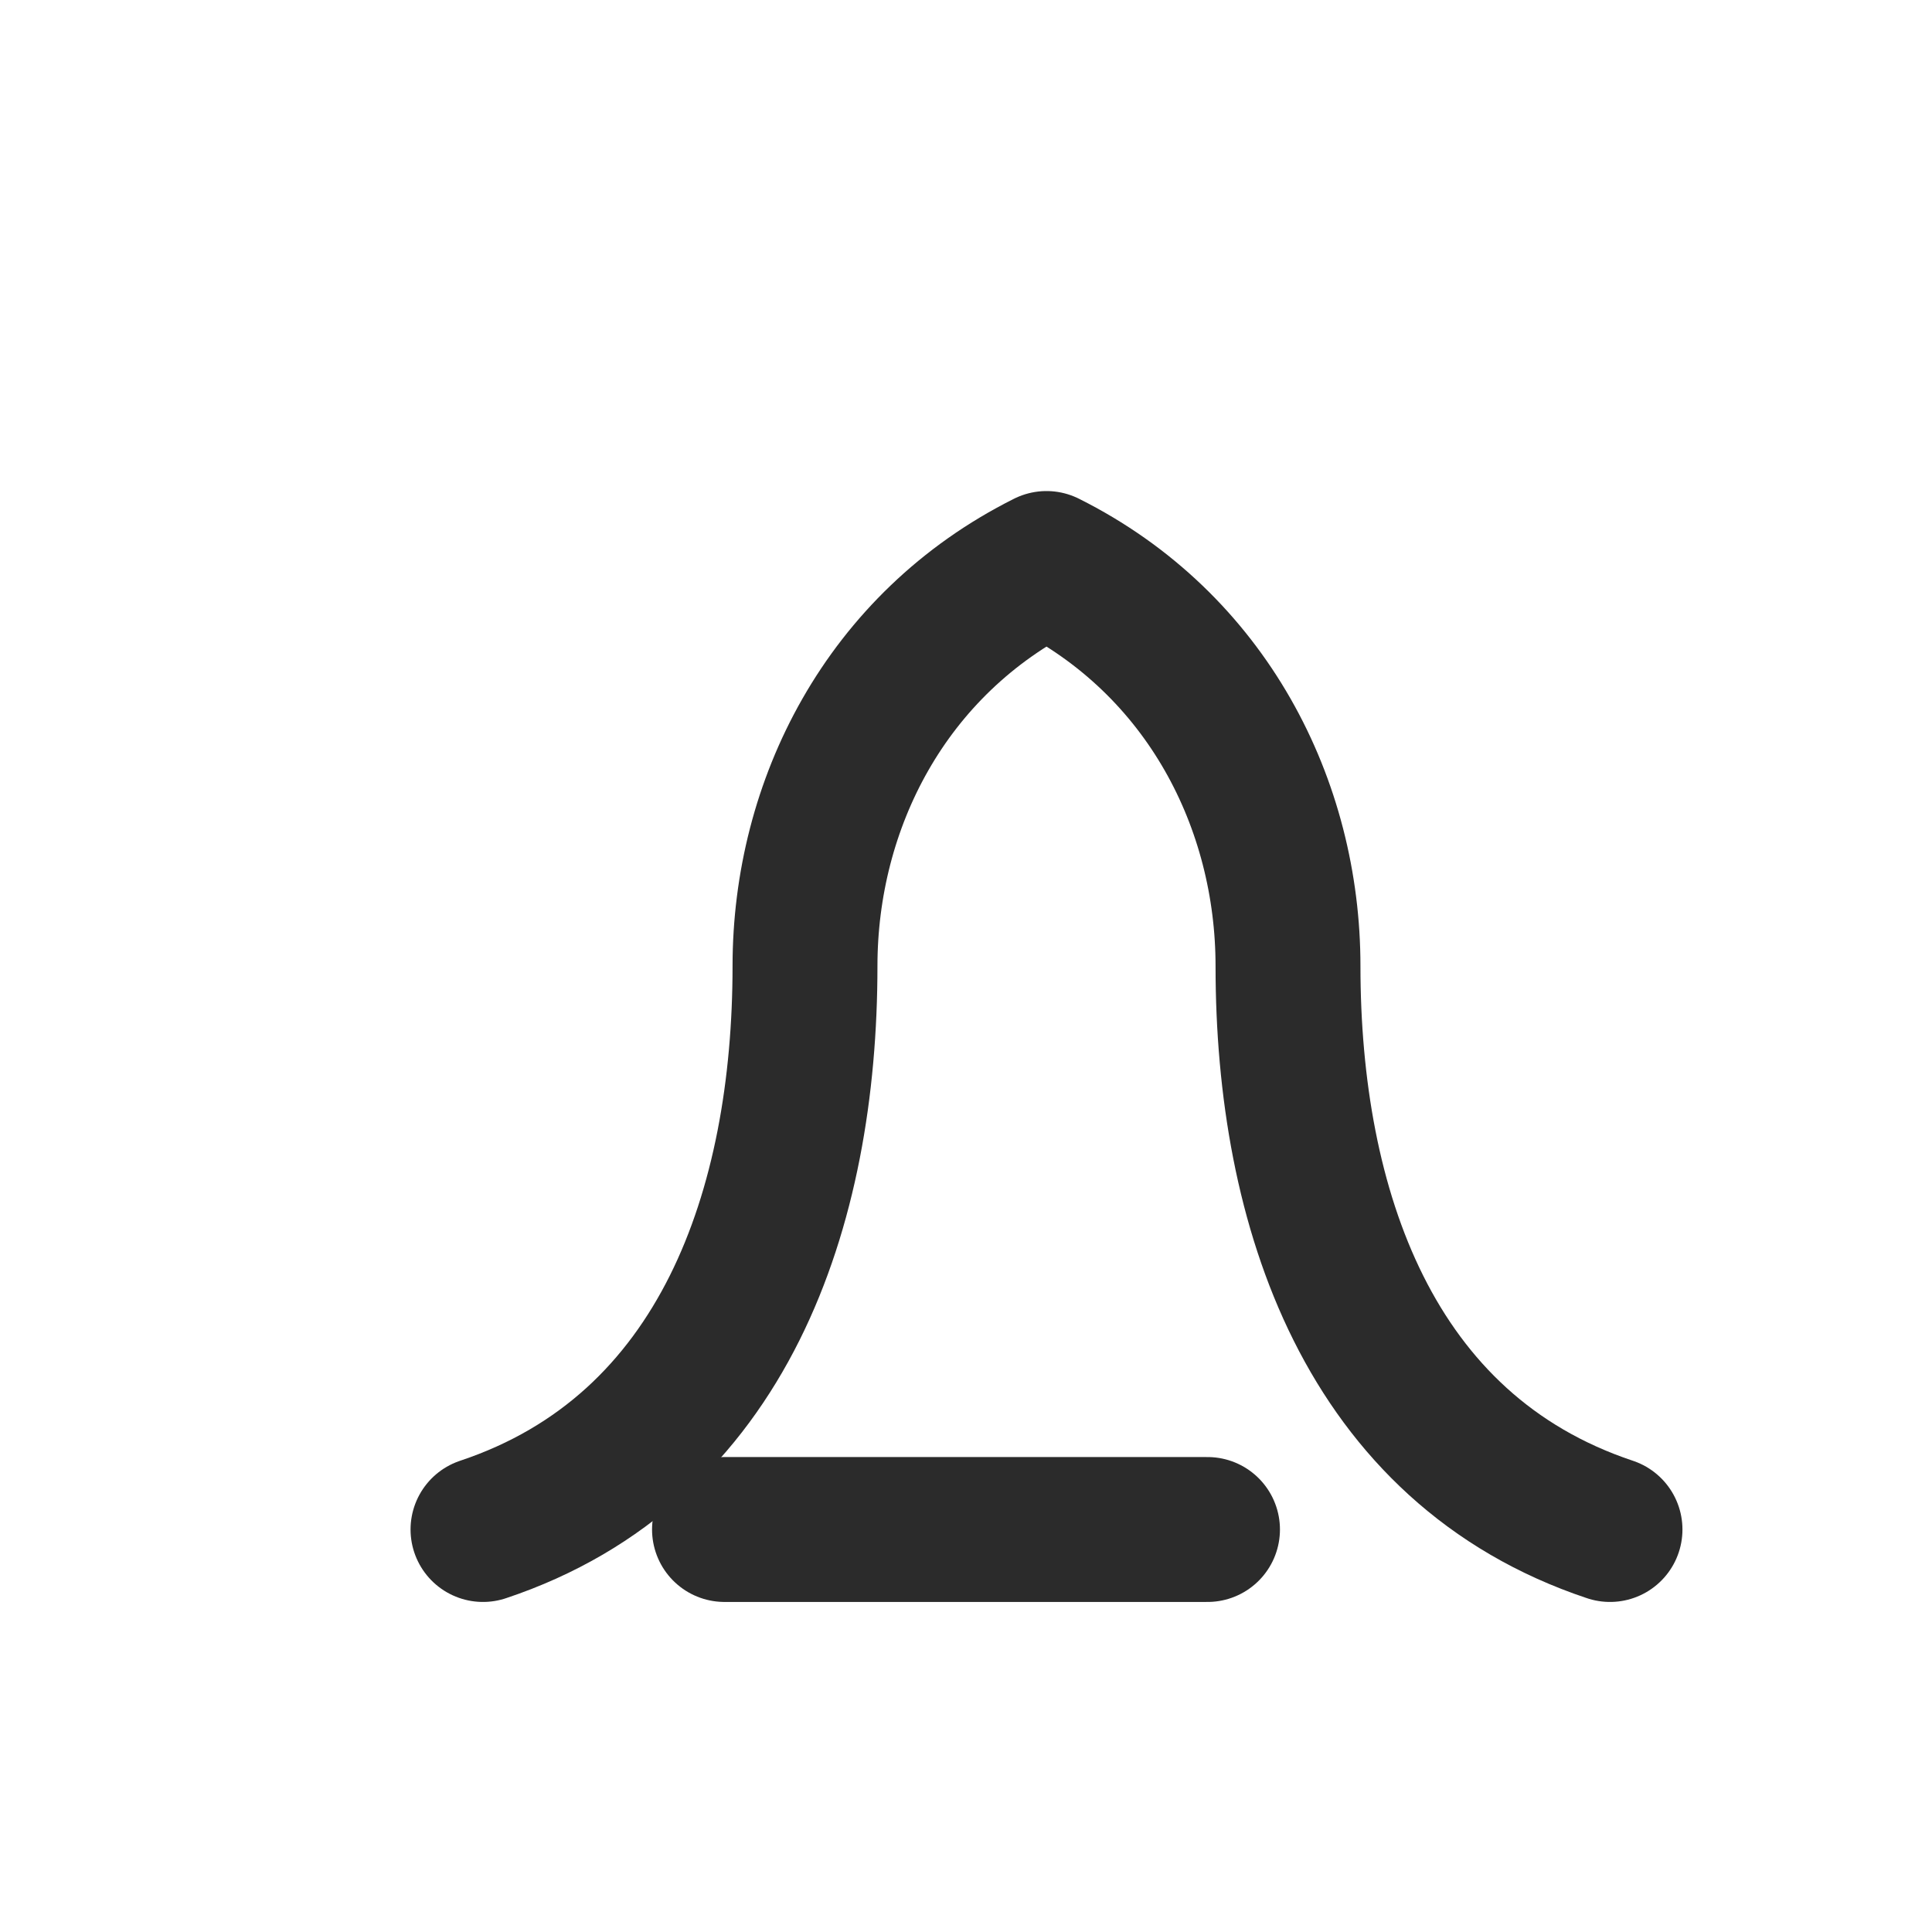
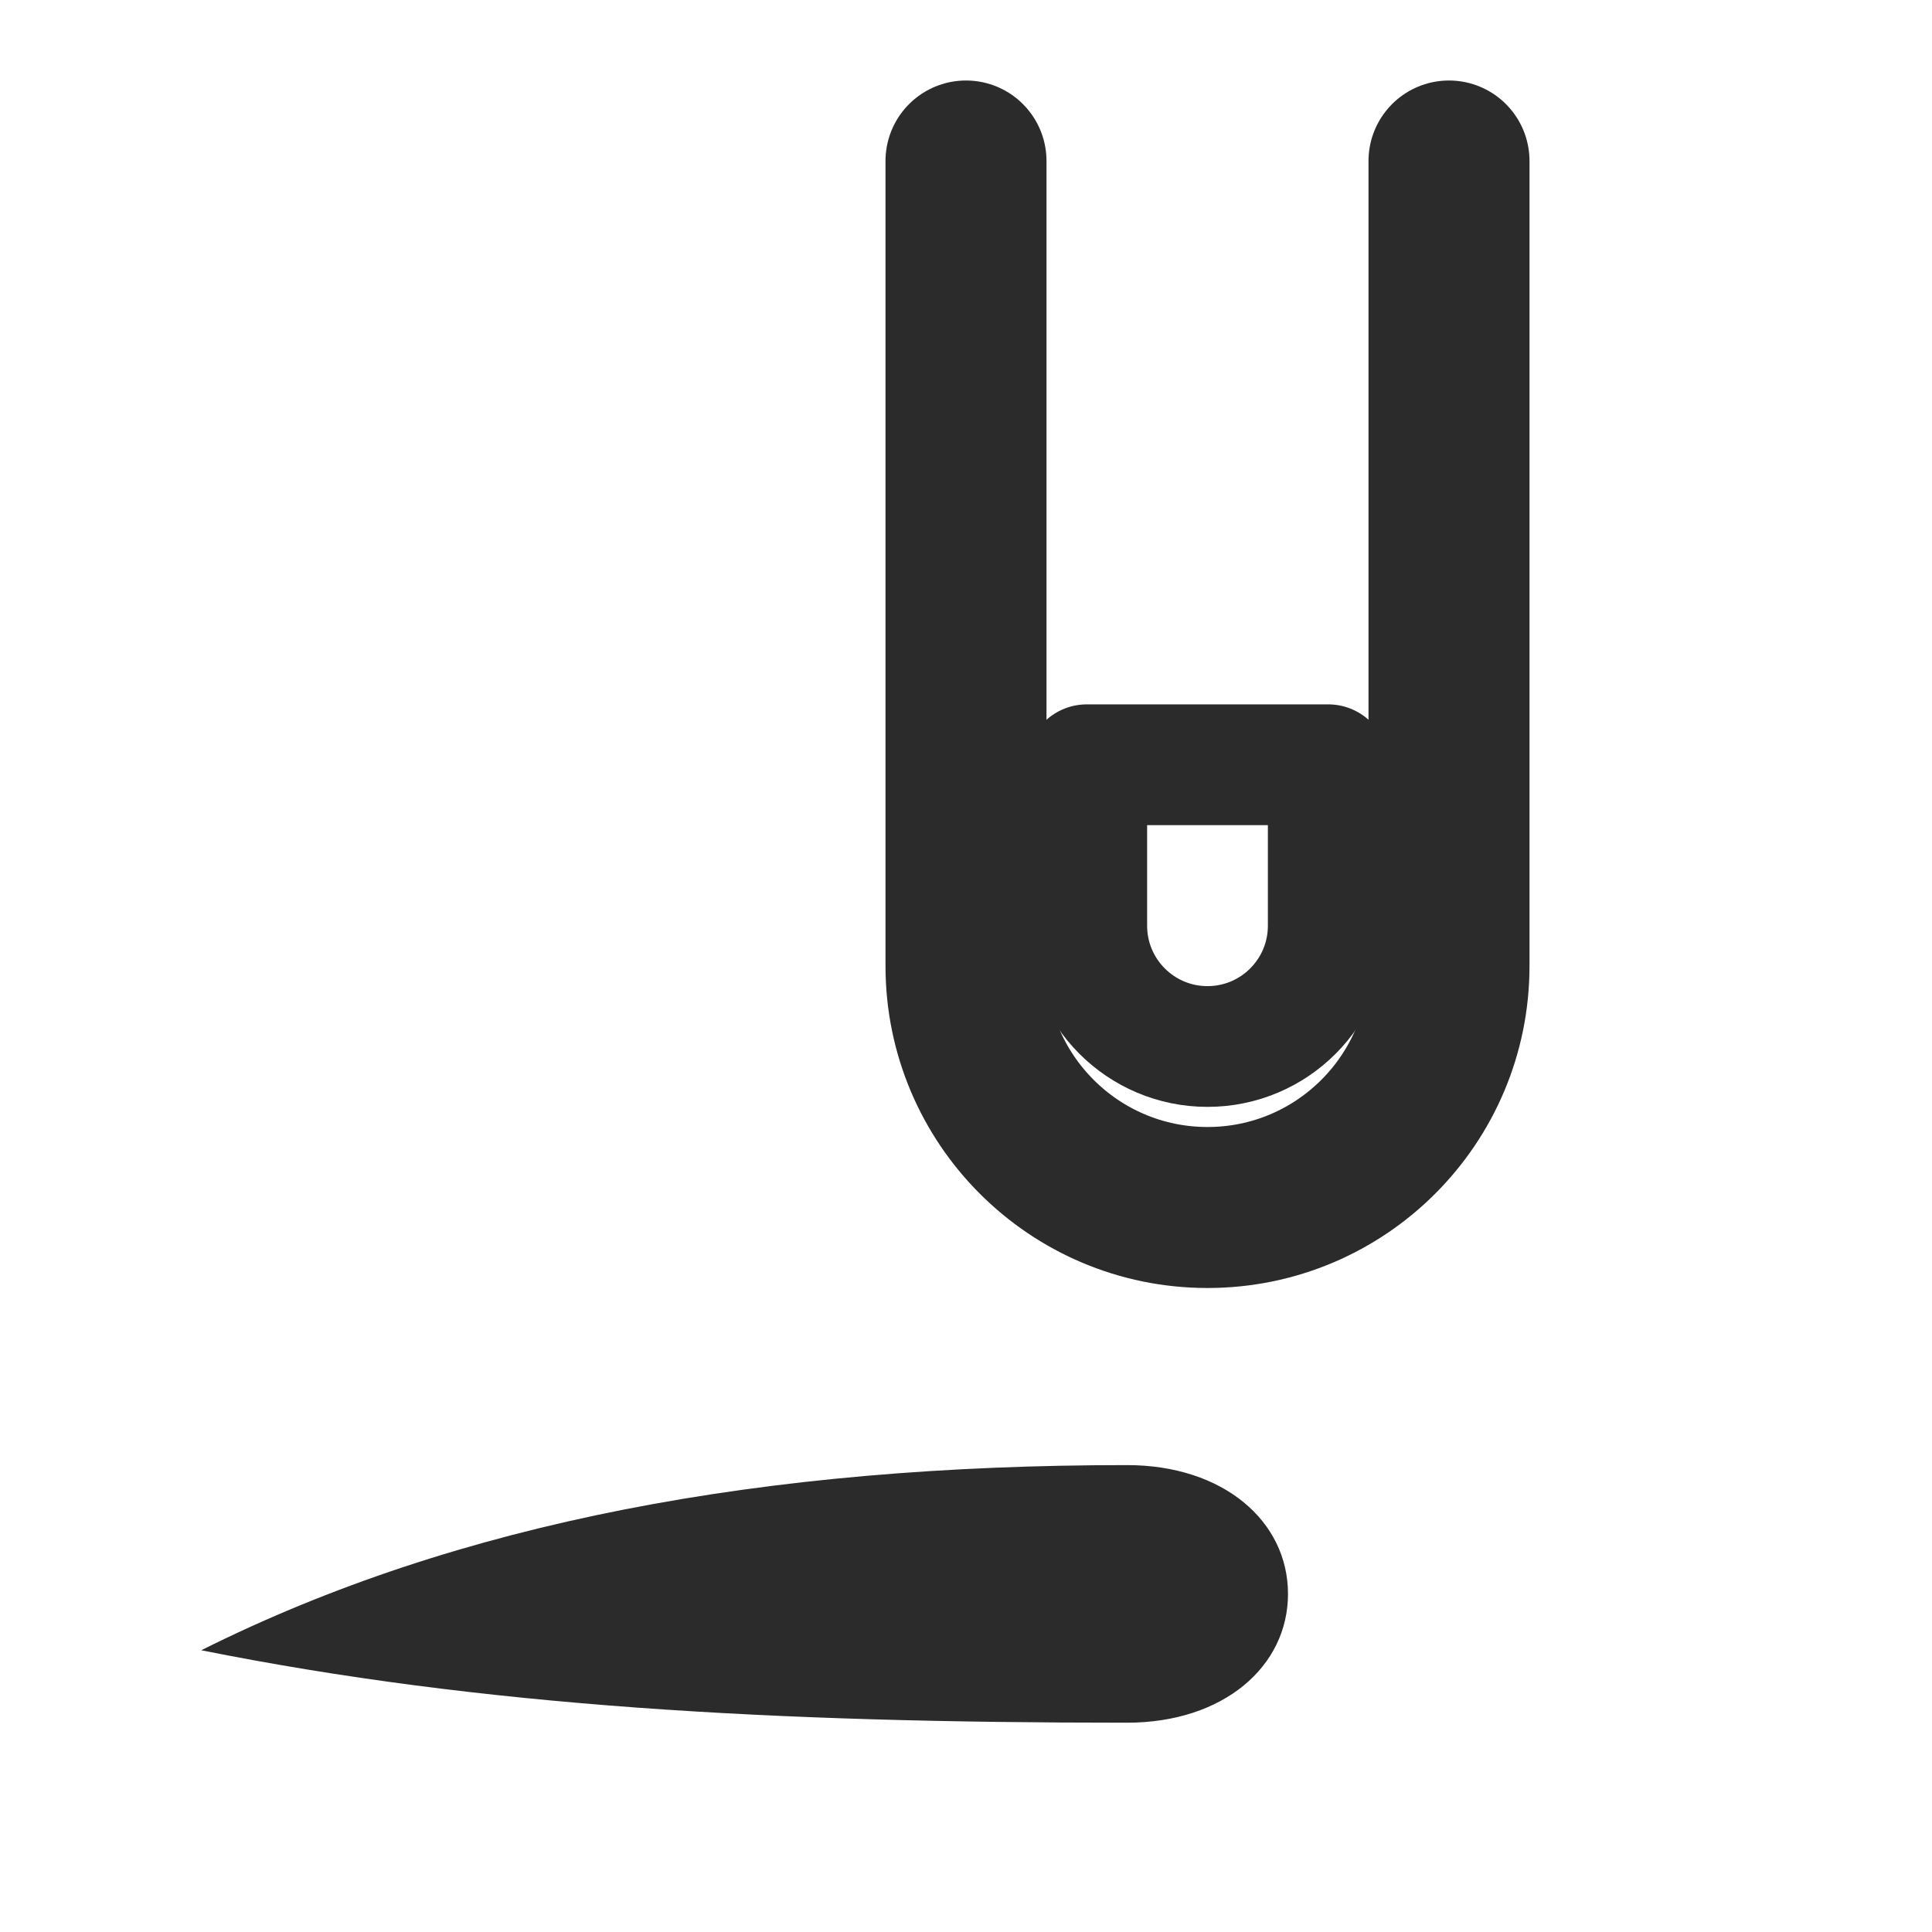
- <svg xmlns="http://www.w3.org/2000/svg" width="24" height="24" viewBox="0 0 24 24" fill="none" stroke="#2b2b2b" stroke-width="1.8" stroke-linecap="round" stroke-linejoin="round">
-   <path d="M6 19c3-1 4-4 4-7 0-2 1-4 3-5 2 1 3 3 3 5 0 3 1 6 4 7" />
-   <path d="M9 19h6" />
+ <svg xmlns="http://www.w3.org/2000/svg" width="24" height="24" viewBox="0 0 24 24" fill="none" stroke="#2b2b2b" stroke-width="2" stroke-linecap="round" stroke-linejoin="round">
+   <path d="M12 2v10a3 3 0 0 0 6 0V2" />
+   <path d="M13.5 9.5h3v2a1.5 1.5 0 0 1-3 0z" stroke-width="1.5" />
+   <path fill="#2b2b2b" stroke="none" d="M2.5 20.5c3.2-1.6 7-2.3 11.5-2.3 1.2 0 2 .7 2 1.6 0 .9-.8 1.6-2 1.6-4.4 0-8-.2-11.5-.9z" />
</svg>
